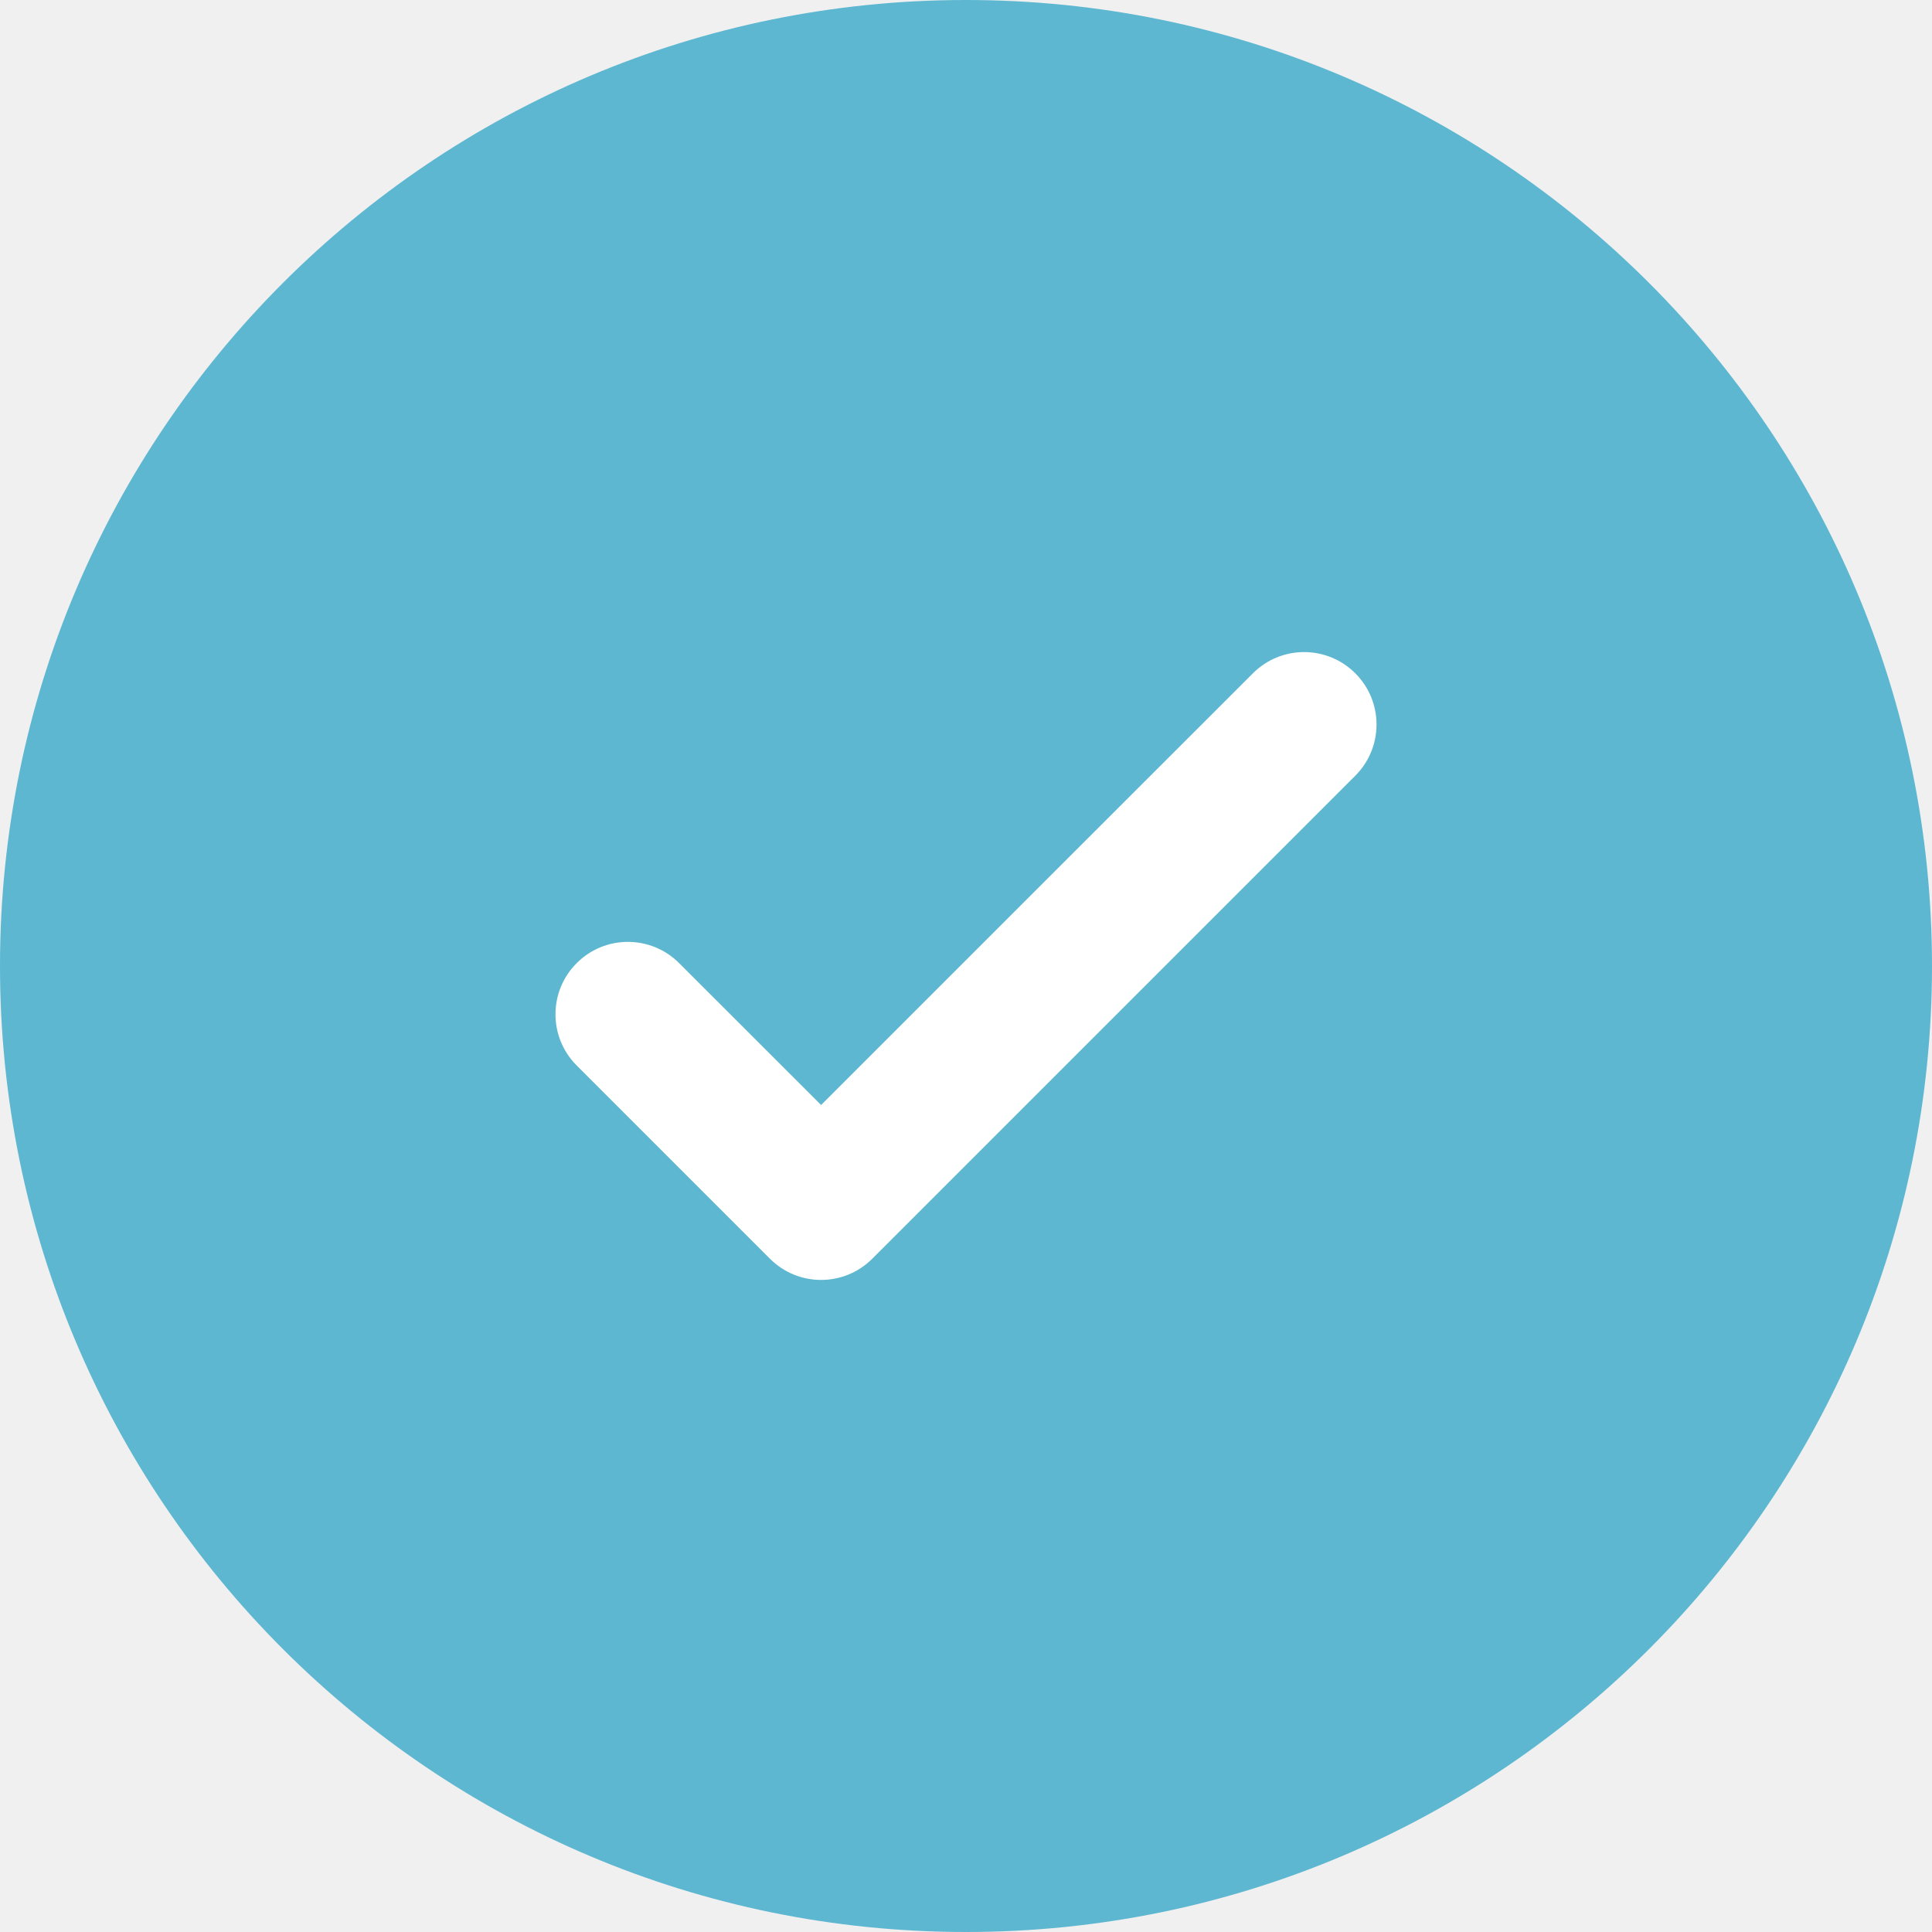
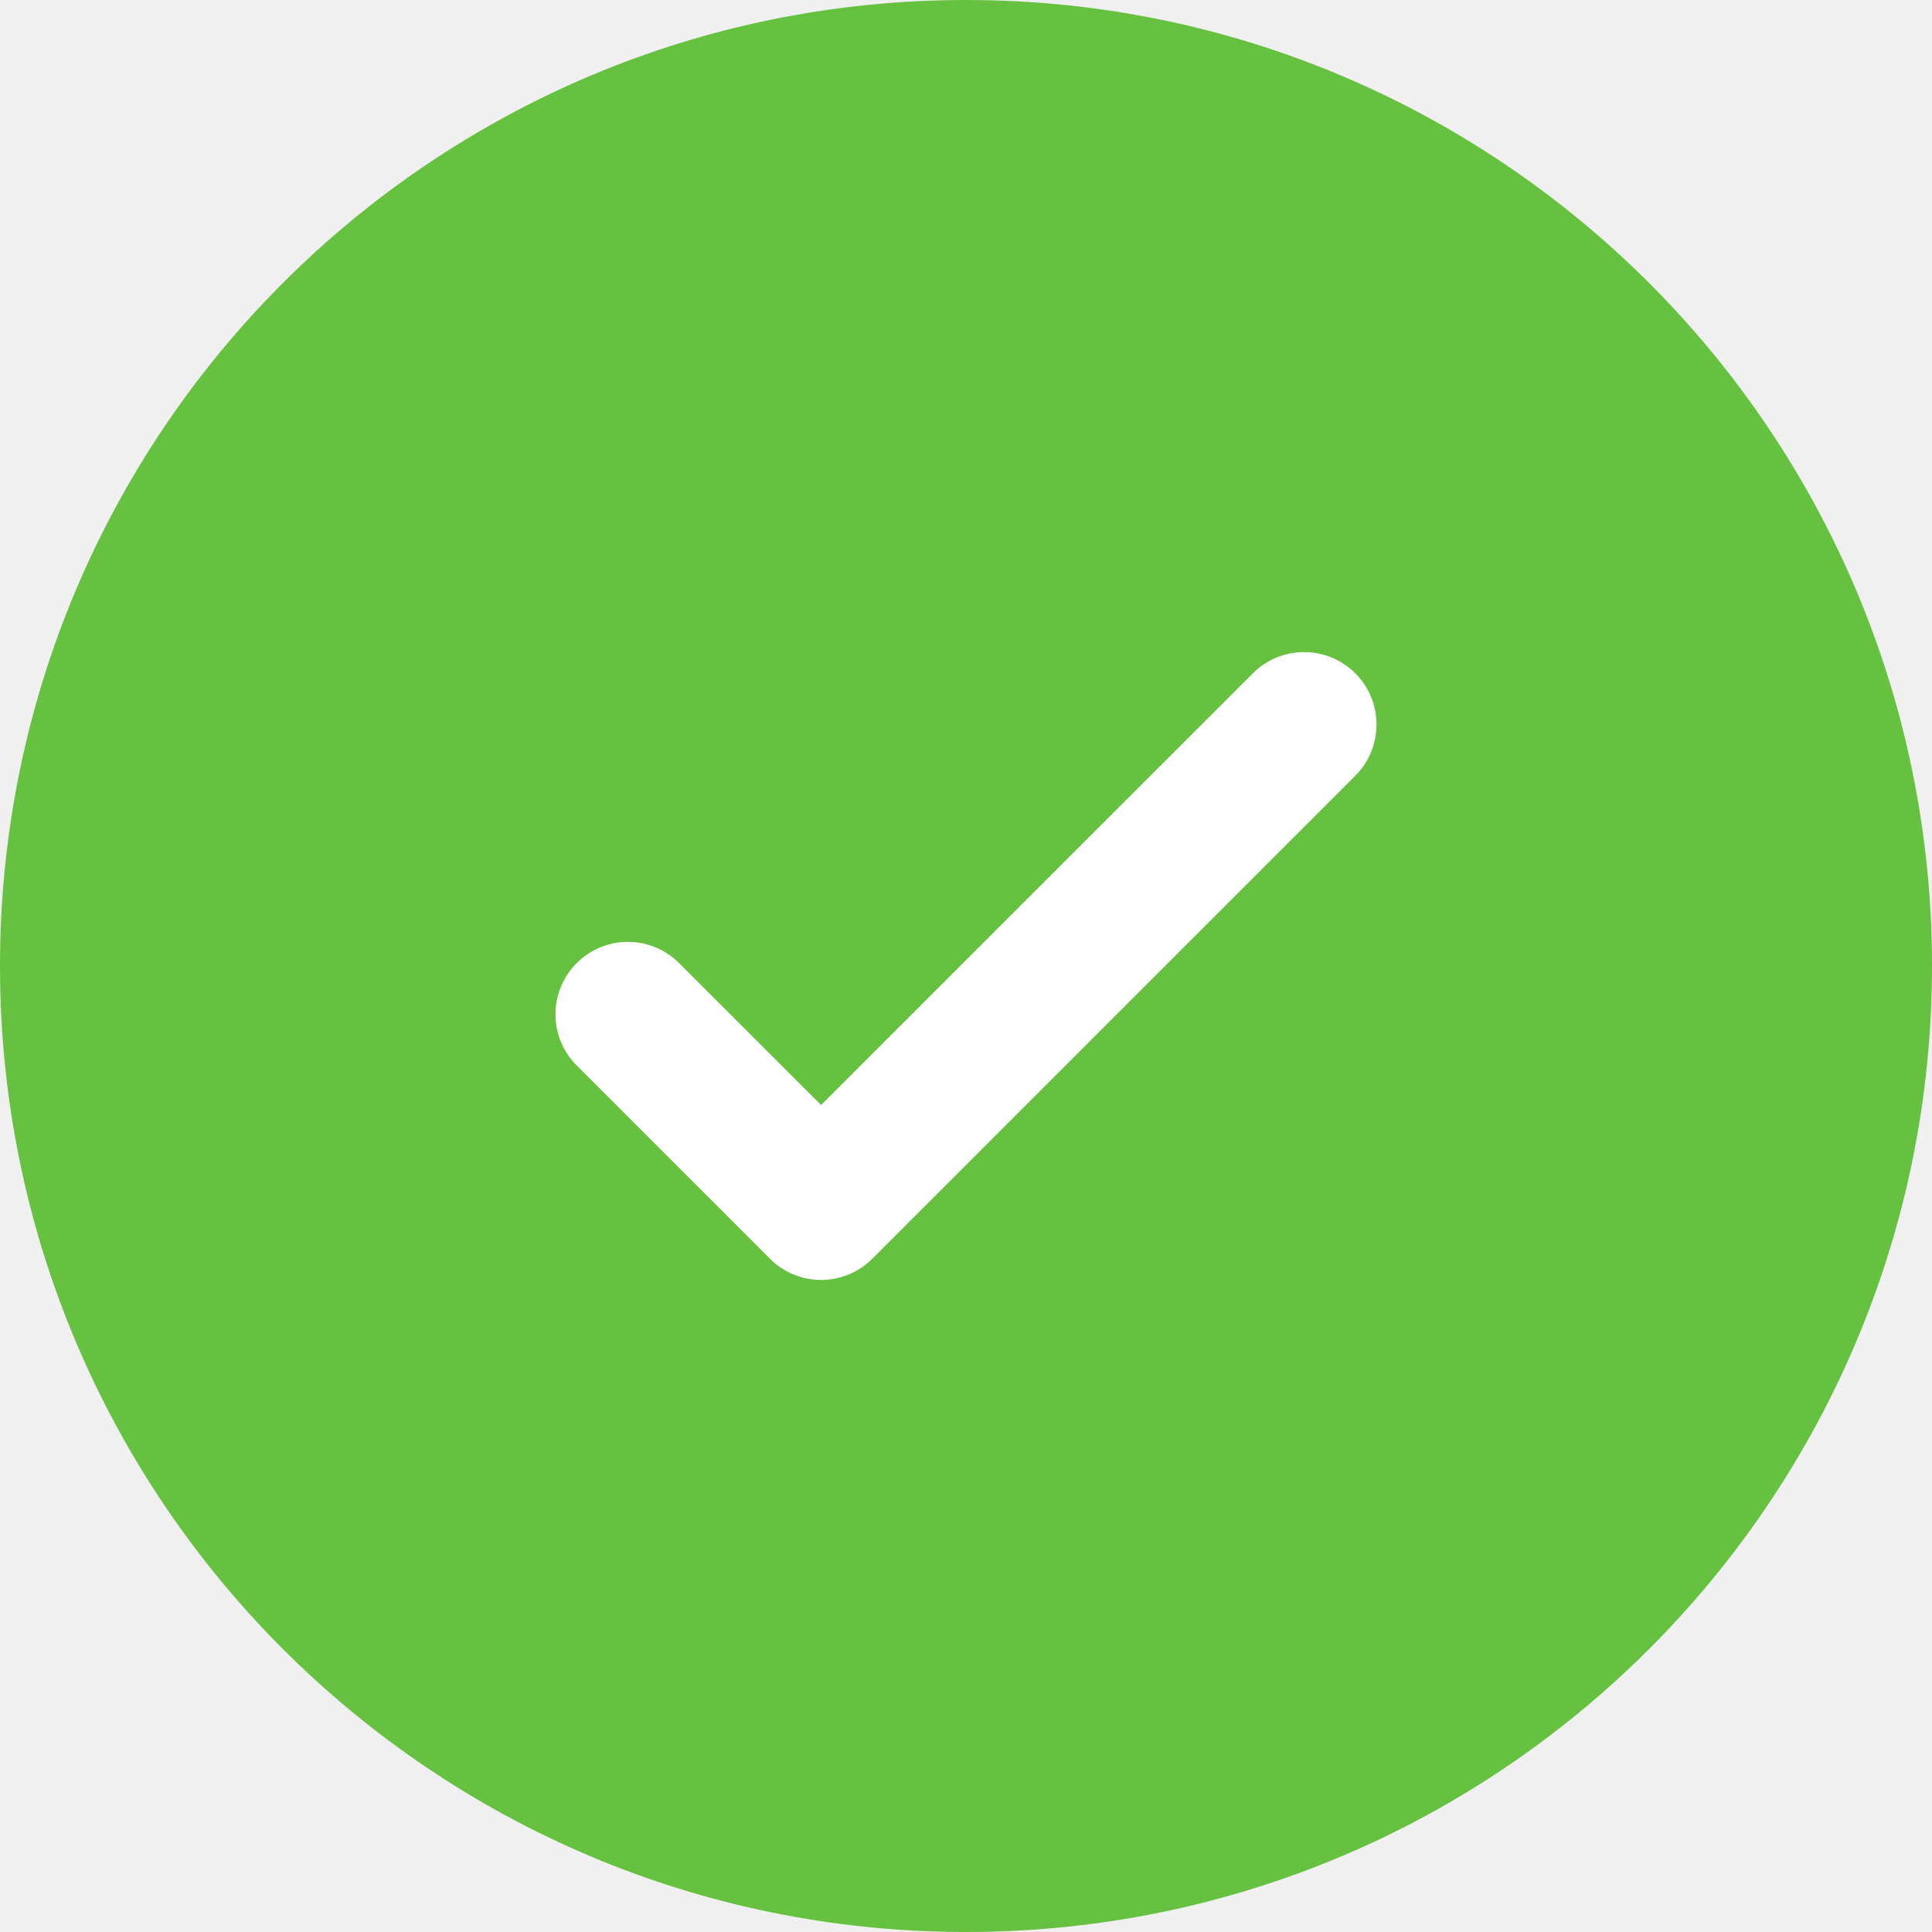
<svg xmlns="http://www.w3.org/2000/svg" width="20" height="20" viewBox="0 0 20 20" fill="none">
  <rect x="5" y="5" width="10" height="10" fill="white" />
-   <path fill-rule="evenodd" clip-rule="evenodd" d="M20 10C20 15.523 15.523 20 10 20C4.477 20 0 15.523 0 10C0 4.477 4.477 0 10 0C15.523 0 20 4.477 20 10ZM14.03 6.97C14.323 7.263 14.323 7.737 14.03 8.03L9.03 13.03C8.737 13.323 8.263 13.323 7.97 13.03L5.97 11.03C5.677 10.737 5.677 10.263 5.97 9.97C6.263 9.677 6.737 9.677 7.03 9.97L8.5 11.439L10.735 9.204L12.97 6.97C13.263 6.677 13.737 6.677 14.03 6.97Z" fill="#5DB7D1" />
+   <path fill-rule="evenodd" clip-rule="evenodd" d="M20 10C20 15.523 15.523 20 10 20C4.477 20 0 15.523 0 10C0 4.477 4.477 0 10 0C15.523 0 20 4.477 20 10ZM14.03 6.97C14.323 7.263 14.323 7.737 14.03 8.03L9.03 13.03C8.737 13.323 8.263 13.323 7.97 13.03L5.97 11.03C5.677 10.737 5.677 10.263 5.97 9.97C6.263 9.677 6.737 9.677 7.03 9.97L8.5 11.439L10.735 9.204L12.97 6.97C13.263 6.677 13.737 6.677 14.03 6.97Z" fill="#66C140" />
</svg>
